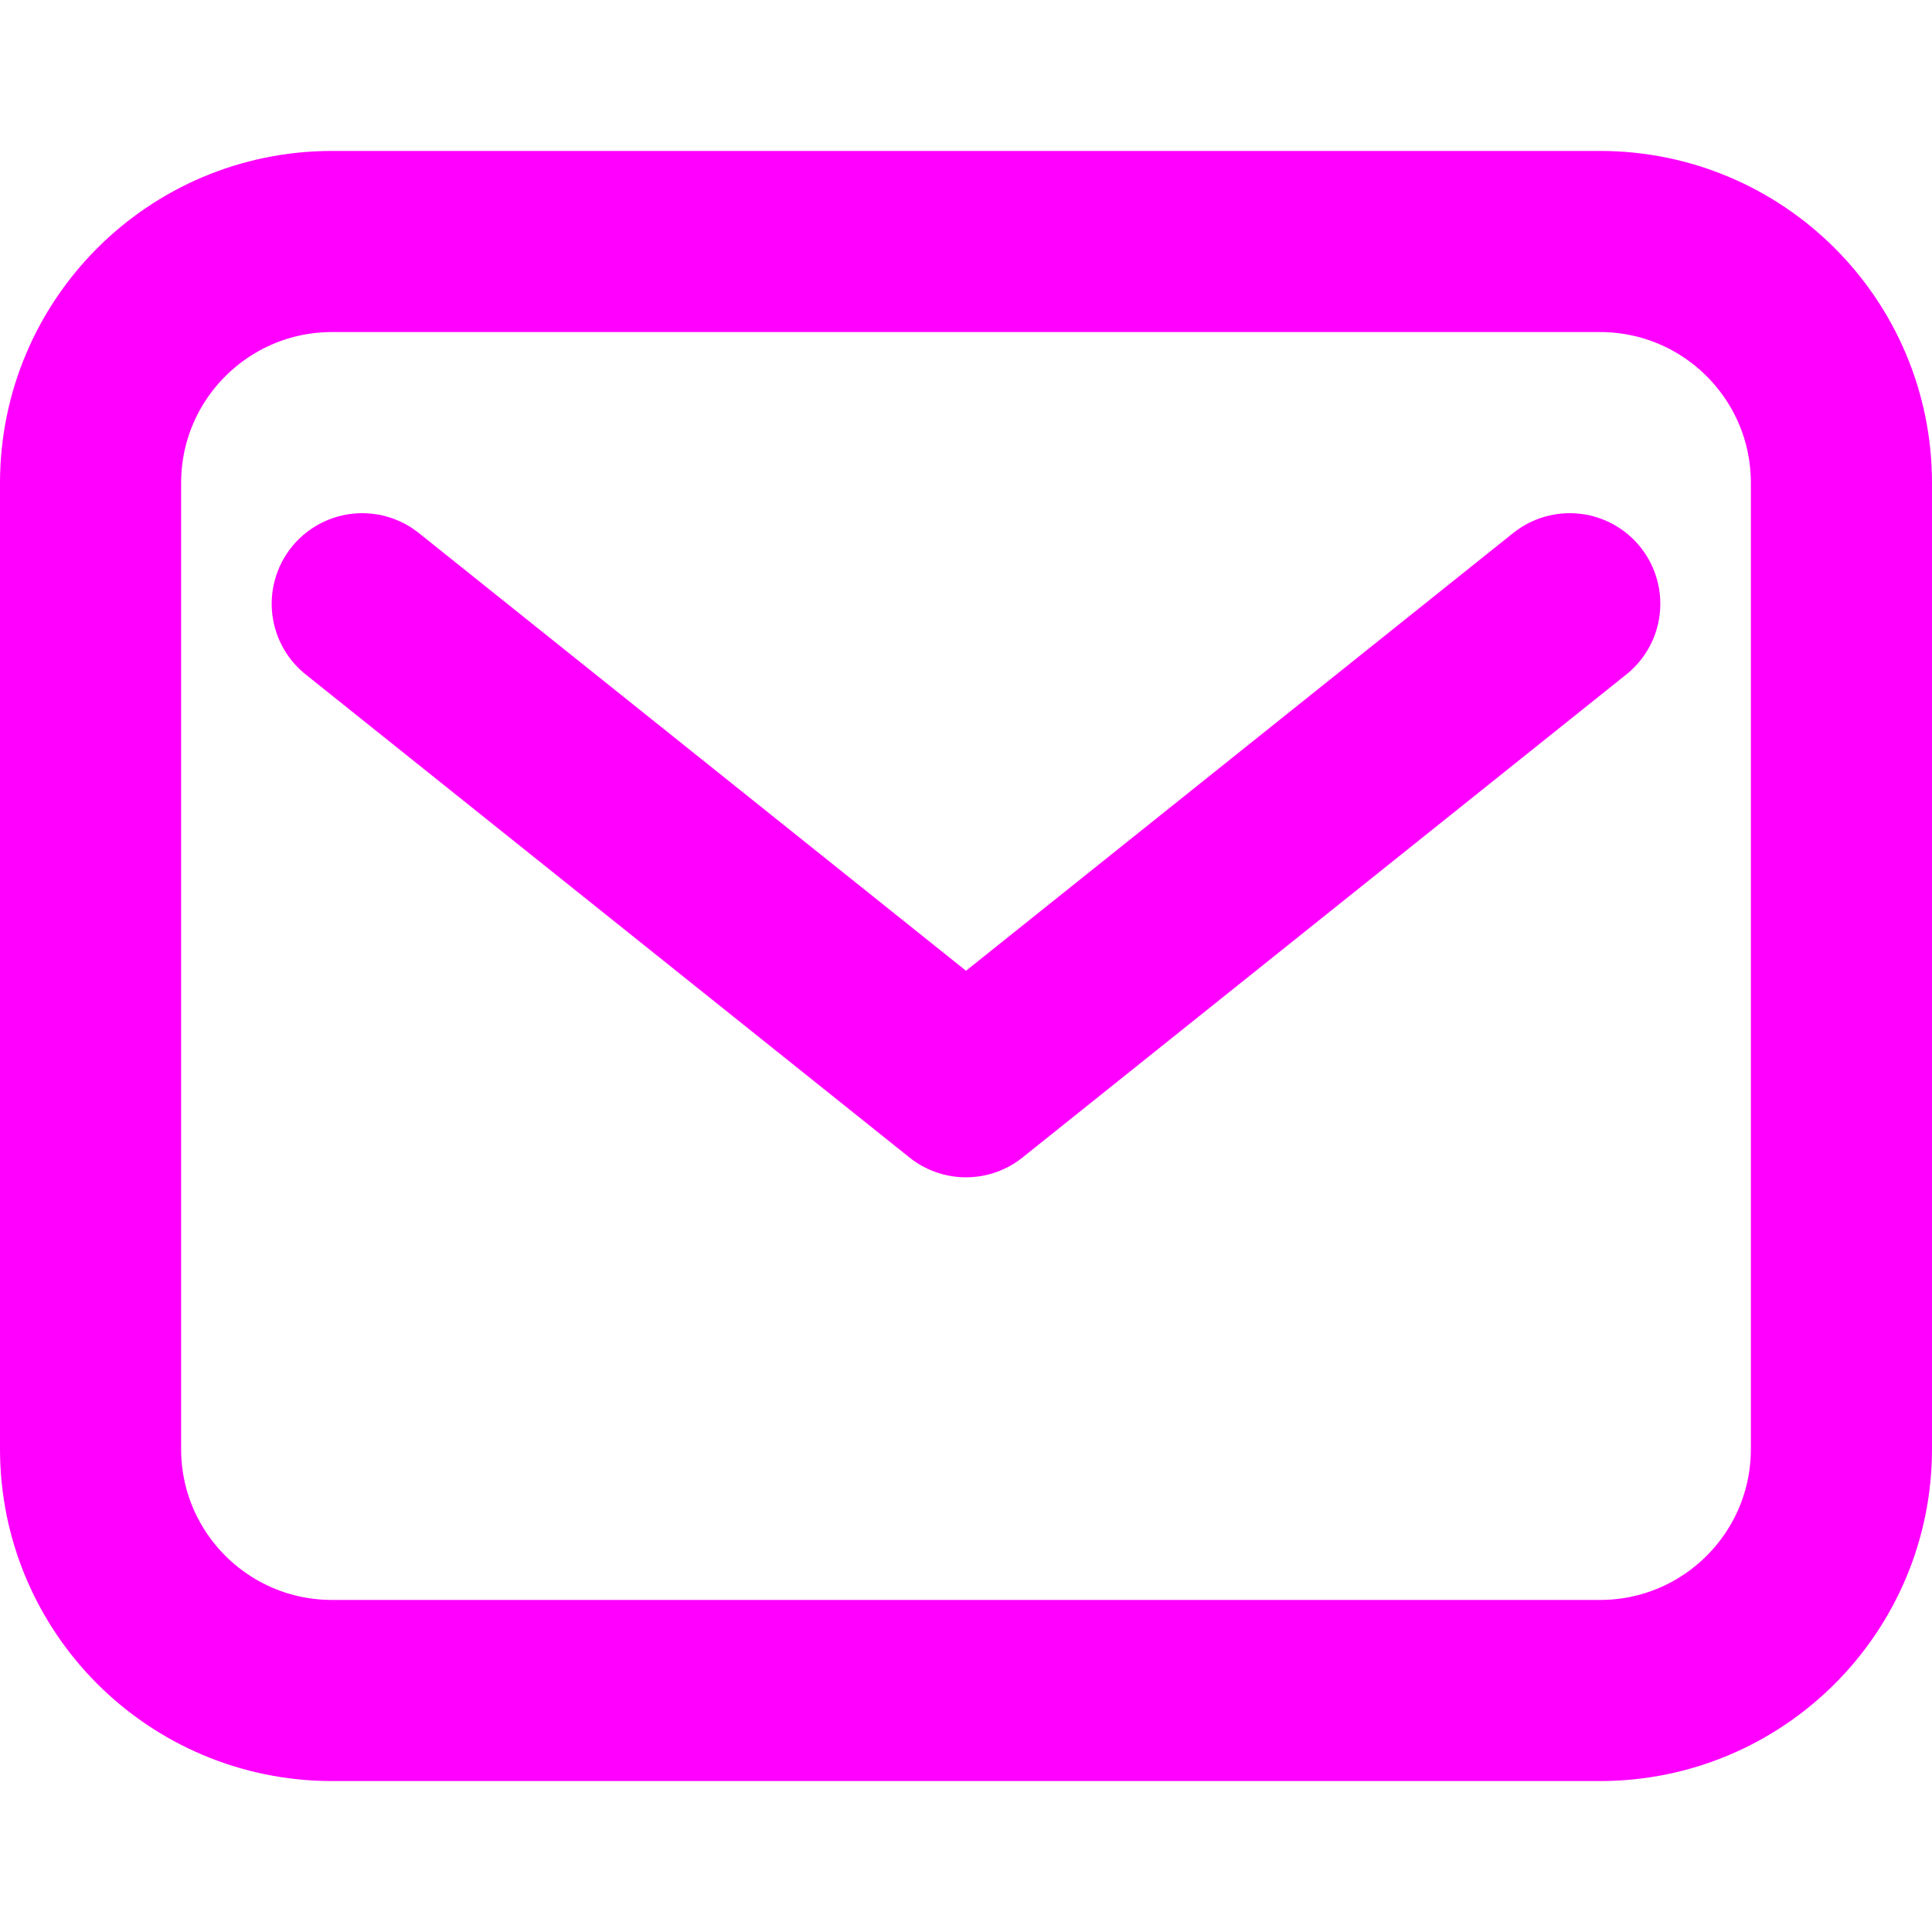
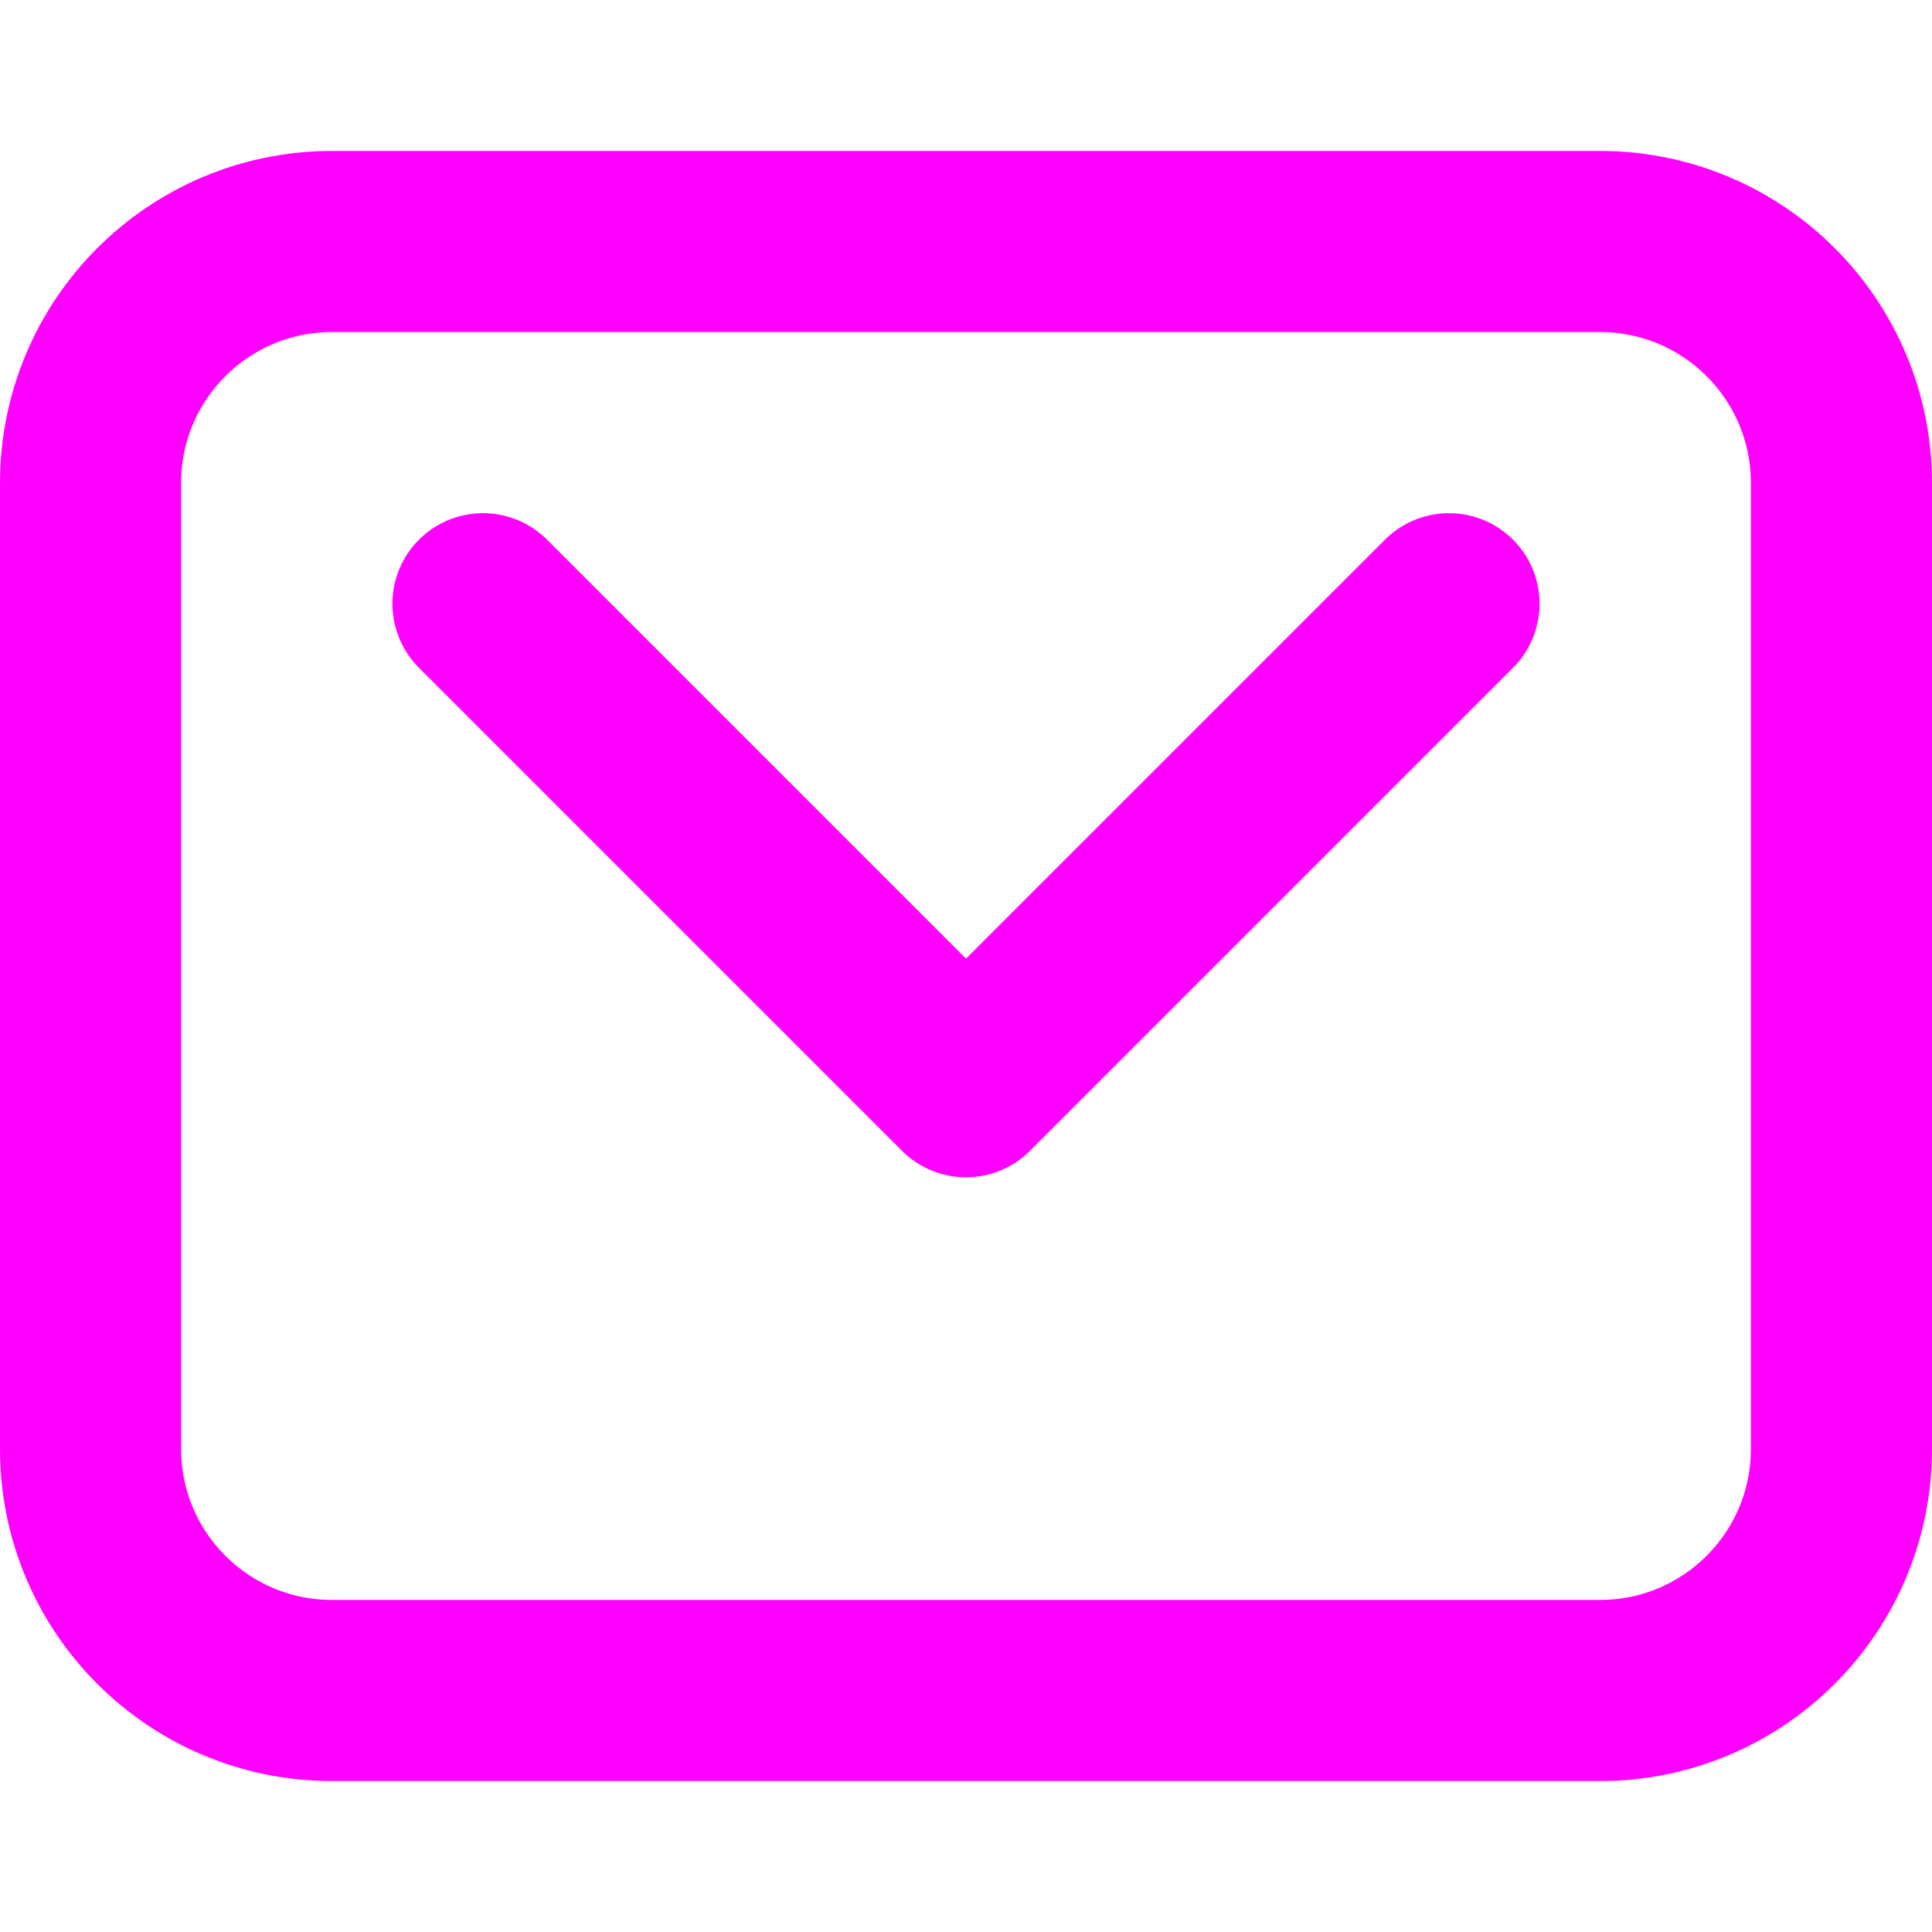
<svg xmlns="http://www.w3.org/2000/svg" width="16" height="16" viewBox="0 0 16 16" fill="none">
-   <path d="M3 5L8 9L13 5M2.75 14H13.25C14.355 14 15.25 13.105 15.25 12V4C15.25 2.895 14.355 2 13.25 2H2.75C1.645 2 0.75 2.895 0.75 4V12C0.75 13.105 1.645 14 2.75 14Z" stroke="#FF00FF" stroke-width="1.5" stroke-linecap="round" stroke-linejoin="round" />
+   <path d="M4 5L8 9L12 5M2.75 14H13.25C14.355 14 15.25 13.105 15.25 12V4C15.25 2.895 14.355 2 13.25 2H2.75C1.645 2 0.75 2.895 0.75 4V12C0.75 13.105 1.645 14 2.75 14Z" stroke="#FF00FF" stroke-width="1.5" stroke-linecap="round" stroke-linejoin="round" />
</svg>
